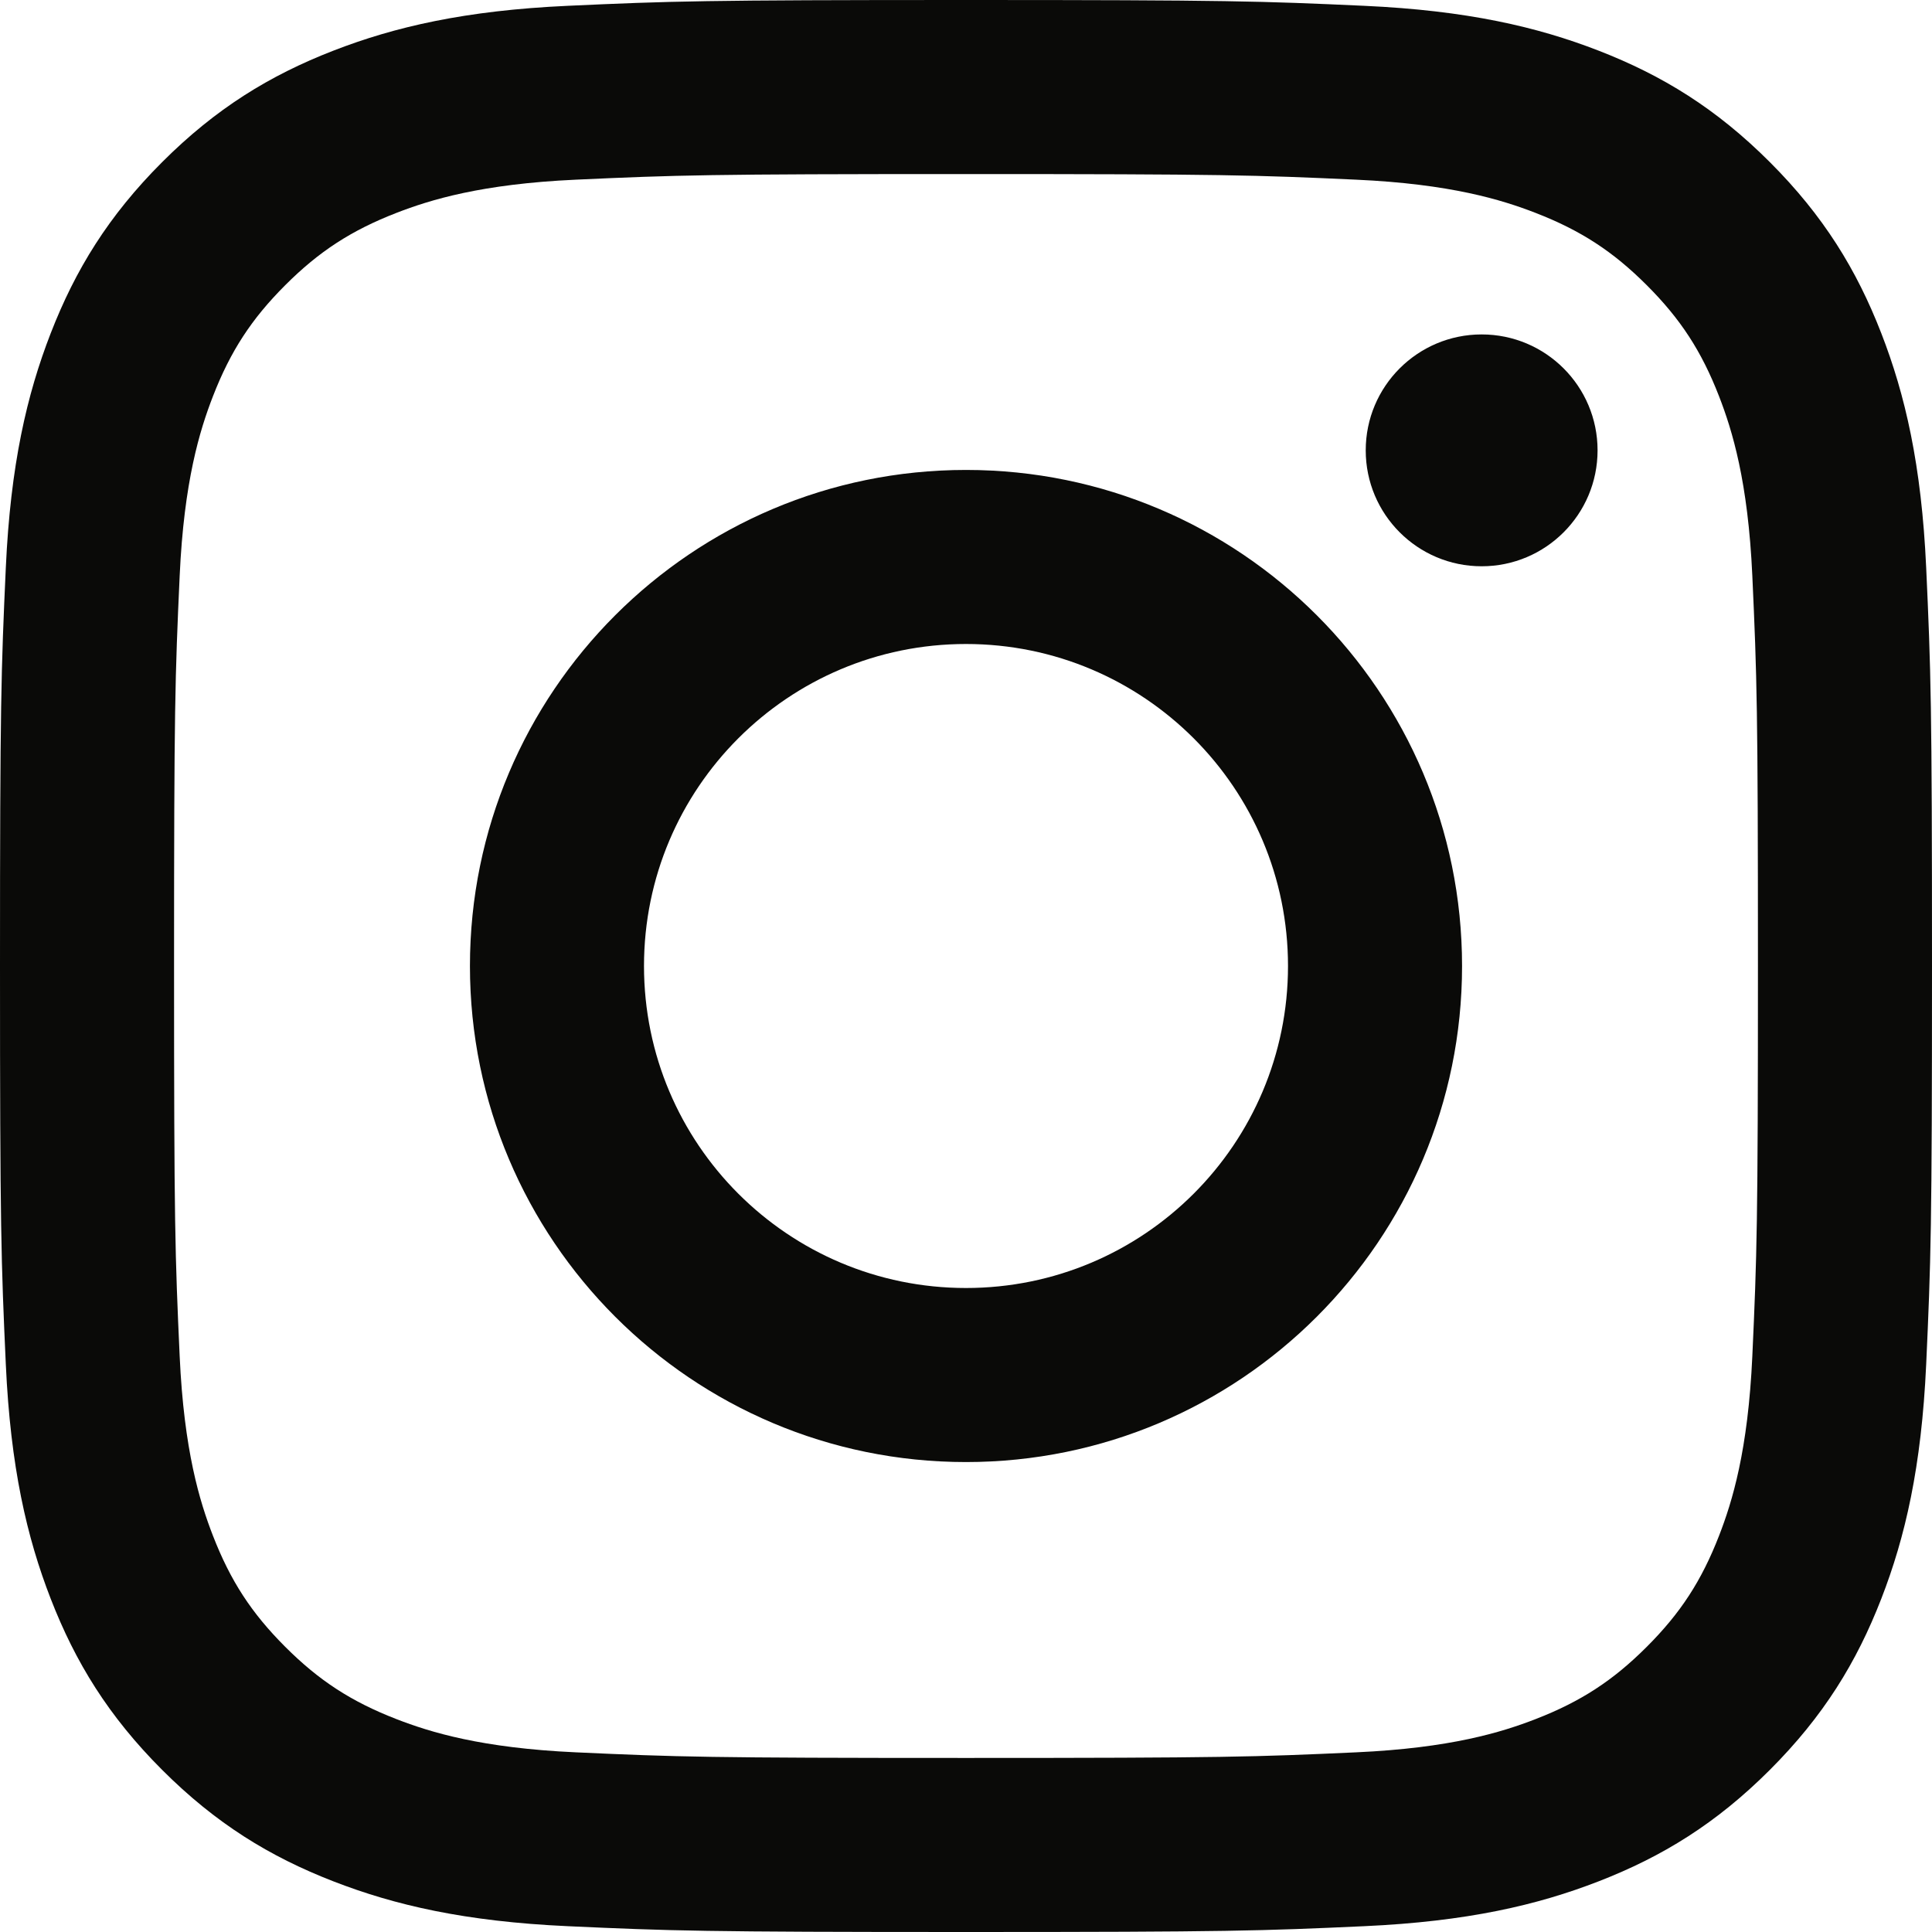
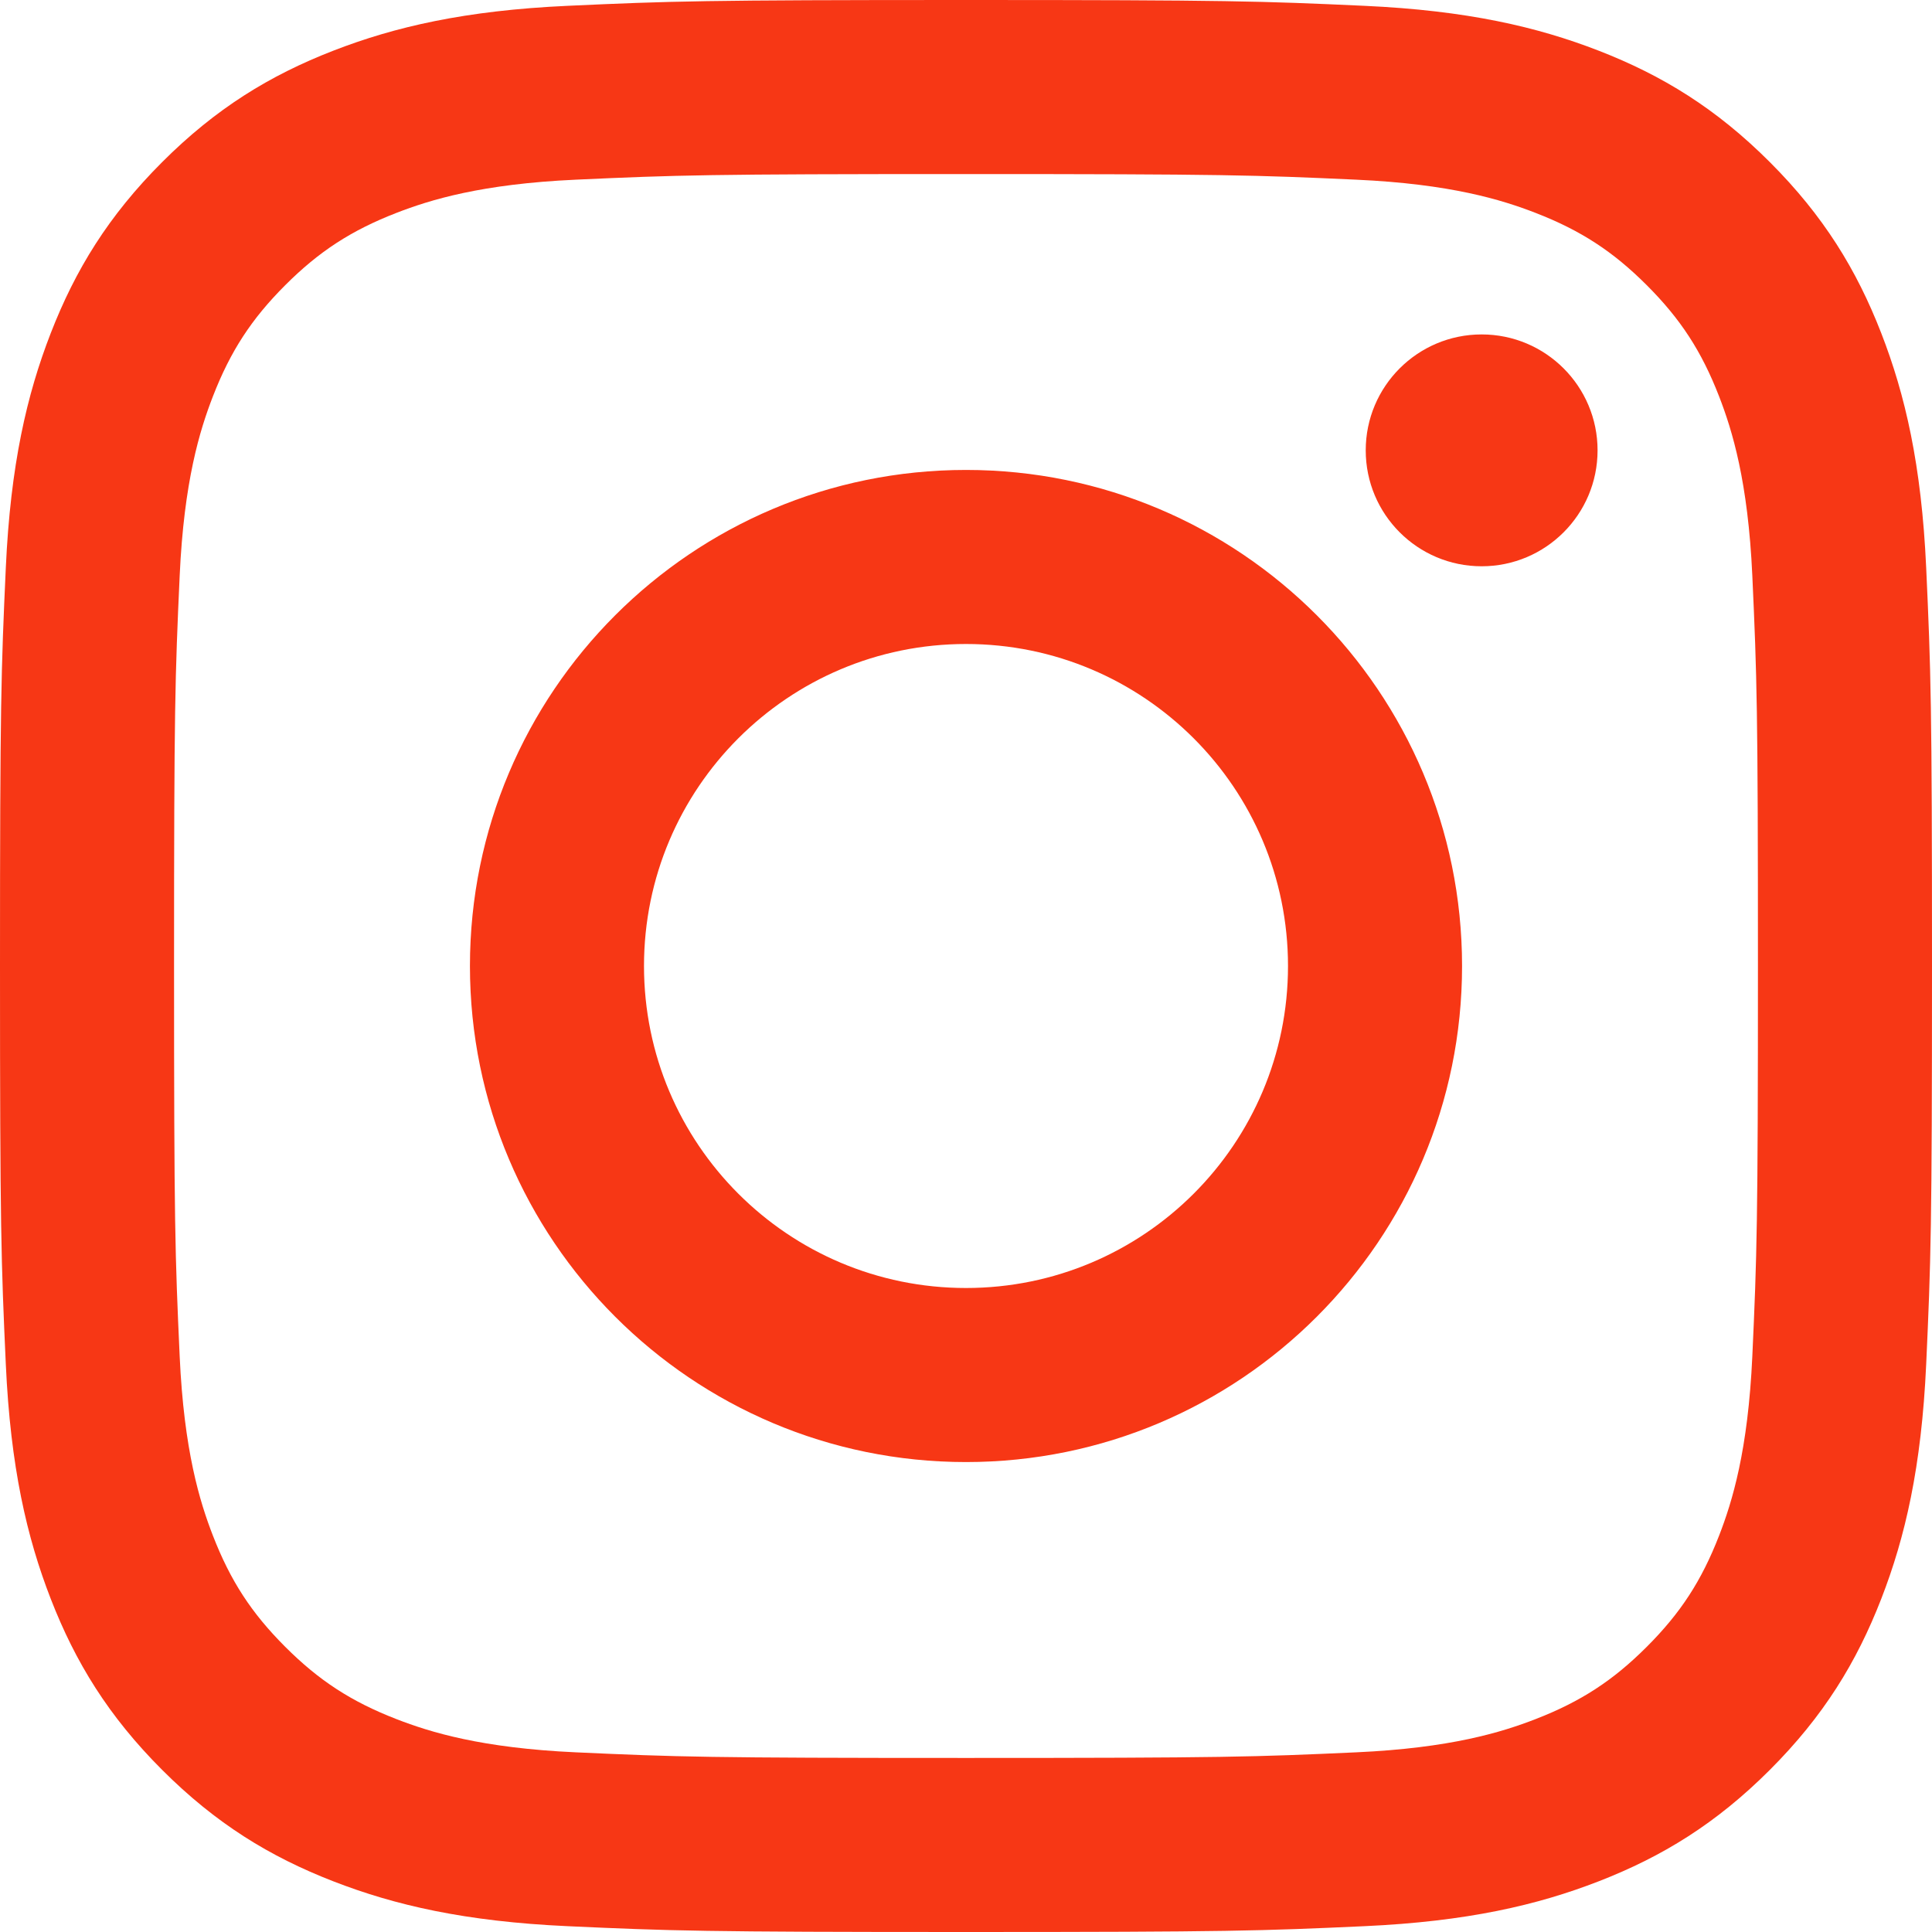
<svg xmlns="http://www.w3.org/2000/svg" width="256px" height="256px" viewBox="0 0 256 256" version="1.1" preserveAspectRatio="xMidYMid">
  <g>
-     <path d="M128,23.064 C162.177,23.064 166.225,23.194 179.722,23.809 C192.202,24.379 198.98,26.464 203.491,28.217 C209.465,30.539 213.729,33.313 218.208,37.792 C222.687,42.271 225.461,46.535 227.783,52.509 C229.536,57.02 231.621,63.798 232.191,76.277 C232.806,89.775 232.936,93.823 232.936,128 C232.936,162.178 232.806,166.226 232.191,179.723 C231.621,192.203 229.536,198.98 227.783,203.491 C225.461,209.465 222.687,213.73 218.208,218.209 C213.729,222.688 209.465,225.462 203.491,227.783 C198.98,229.536 192.202,231.622 179.722,232.191 C166.227,232.807 162.179,232.937 128,232.937 C93.82,232.937 89.772,232.807 76.277,232.191 C63.797,231.622 57.02,229.536 52.509,227.783 C46.535,225.462 42.27,222.688 37.791,218.209 C33.312,213.73 30.538,209.465 28.217,203.491 C26.464,198.98 24.378,192.203 23.809,179.723 C23.193,166.226 23.063,162.178 23.063,128 C23.063,93.823 23.193,89.775 23.809,76.278 C24.378,63.798 26.464,57.02 28.217,52.509 C30.538,46.535 33.312,42.271 37.791,37.792 C42.27,33.313 46.535,30.539 52.509,28.217 C57.02,26.464 63.797,24.379 76.277,23.809 C89.774,23.194 93.822,23.064 128,23.064 M128,0 C93.237,0 88.878,0.147 75.226,0.77 C61.601,1.392 52.297,3.556 44.155,6.72 C35.737,9.991 28.599,14.368 21.483,21.484 C14.367,28.6 9.991,35.738 6.72,44.155 C3.555,52.297 1.392,61.602 0.77,75.226 C0.147,88.878 0,93.237 0,128 C0,162.763 0.147,167.122 0.77,180.774 C1.392,194.399 3.555,203.703 6.72,211.845 C9.991,220.262 14.367,227.401 21.483,234.517 C28.599,241.633 35.737,246.009 44.155,249.28 C52.297,252.445 61.601,254.608 75.226,255.23 C88.878,255.853 93.237,256 128,256 C162.763,256 167.122,255.853 180.774,255.23 C194.398,254.608 203.703,252.445 211.845,249.28 C220.262,246.009 227.4,241.633 234.516,234.517 C241.632,227.401 246.009,220.263 249.28,211.845 C252.444,203.703 254.608,194.399 255.23,180.774 C255.853,167.122 256,162.763 256,128 C256,93.237 255.853,88.878 255.23,75.226 C254.608,61.602 252.444,52.297 249.28,44.155 C246.009,35.738 241.632,28.6 234.516,21.484 C227.4,14.368 220.262,9.991 211.845,6.72 C203.703,3.556 194.398,1.392 180.774,0.77 C167.122,0.147 162.763,0 128,0 Z M128,62.27 C91.698,62.27 62.27,91.699 62.27,128 C62.27,164.302 91.698,193.73 128,193.73 C164.301,193.73 193.73,164.302 193.73,128 C193.73,91.699 164.301,62.27 128,62.27 Z M128,170.667 C104.436,170.667 85.333,151.564 85.333,128 C85.333,104.436 104.436,85.333 128,85.333 C151.564,85.333 170.667,104.436 170.667,128 C170.667,151.564 151.564,170.667 128,170.667 Z M211.686,59.673 C211.686,68.157 204.81,75.034 196.327,75.034 C187.843,75.034 180.966,68.157 180.966,59.673 C180.966,51.19 187.843,44.314 196.327,44.314 C204.81,44.314 211.686,51.19 211.686,59.673 Z" fill="#0A0A08" />
+     <path d="M128,23.064 C162.177,23.064 166.225,23.194 179.722,23.809 C192.202,24.379 198.98,26.464 203.491,28.217 C209.465,30.539 213.729,33.313 218.208,37.792 C222.687,42.271 225.461,46.535 227.783,52.509 C229.536,57.02 231.621,63.798 232.191,76.277 C232.806,89.775 232.936,93.823 232.936,128 C232.936,162.178 232.806,166.226 232.191,179.723 C231.621,192.203 229.536,198.98 227.783,203.491 C225.461,209.465 222.687,213.73 218.208,218.209 C213.729,222.688 209.465,225.462 203.491,227.783 C198.98,229.536 192.202,231.622 179.722,232.191 C166.227,232.807 162.179,232.937 128,232.937 C93.82,232.937 89.772,232.807 76.277,232.191 C63.797,231.622 57.02,229.536 52.509,227.783 C46.535,225.462 42.27,222.688 37.791,218.209 C33.312,213.73 30.538,209.465 28.217,203.491 C26.464,198.98 24.378,192.203 23.809,179.723 C23.193,166.226 23.063,162.178 23.063,128 C23.063,93.823 23.193,89.775 23.809,76.278 C24.378,63.798 26.464,57.02 28.217,52.509 C30.538,46.535 33.312,42.271 37.791,37.792 C42.27,33.313 46.535,30.539 52.509,28.217 C57.02,26.464 63.797,24.379 76.277,23.809 C89.774,23.194 93.822,23.064 128,23.064 M128,0 C93.237,0 88.878,0.147 75.226,0.77 C61.601,1.392 52.297,3.556 44.155,6.72 C35.737,9.991 28.599,14.368 21.483,21.484 C14.367,28.6 9.991,35.738 6.72,44.155 C3.555,52.297 1.392,61.602 0.77,75.226 C0.147,88.878 0,93.237 0,128 C0,162.763 0.147,167.122 0.77,180.774 C1.392,194.399 3.555,203.703 6.72,211.845 C9.991,220.262 14.367,227.401 21.483,234.517 C28.599,241.633 35.737,246.009 44.155,249.28 C52.297,252.445 61.601,254.608 75.226,255.23 C88.878,255.853 93.237,256 128,256 C162.763,256 167.122,255.853 180.774,255.23 C194.398,254.608 203.703,252.445 211.845,249.28 C220.262,246.009 227.4,241.633 234.516,234.517 C241.632,227.401 246.009,220.263 249.28,211.845 C252.444,203.703 254.608,194.399 255.23,180.774 C255.853,167.122 256,162.763 256,128 C256,93.237 255.853,88.878 255.23,75.226 C254.608,61.602 252.444,52.297 249.28,44.155 C246.009,35.738 241.632,28.6 234.516,21.484 C227.4,14.368 220.262,9.991 211.845,6.72 C203.703,3.556 194.398,1.392 180.774,0.77 C167.122,0.147 162.763,0 128,0 Z M128,62.27 C91.698,62.27 62.27,91.699 62.27,128 C62.27,164.302 91.698,193.73 128,193.73 C164.301,193.73 193.73,164.302 193.73,128 C193.73,91.699 164.301,62.27 128,62.27 Z M128,170.667 C104.436,170.667 85.333,151.564 85.333,128 C85.333,104.436 104.436,85.333 128,85.333 C151.564,85.333 170.667,104.436 170.667,128 C170.667,151.564 151.564,170.667 128,170.667 Z M211.686,59.673 C211.686,68.157 204.81,75.034 196.327,75.034 C187.843,75.034 180.966,68.157 180.966,59.673 C180.966,51.19 187.843,44.314 196.327,44.314 C204.81,44.314 211.686,51.19 211.686,59.673 Z" fill="rgb(247, 55, 21)" />
  </g>
</svg>
